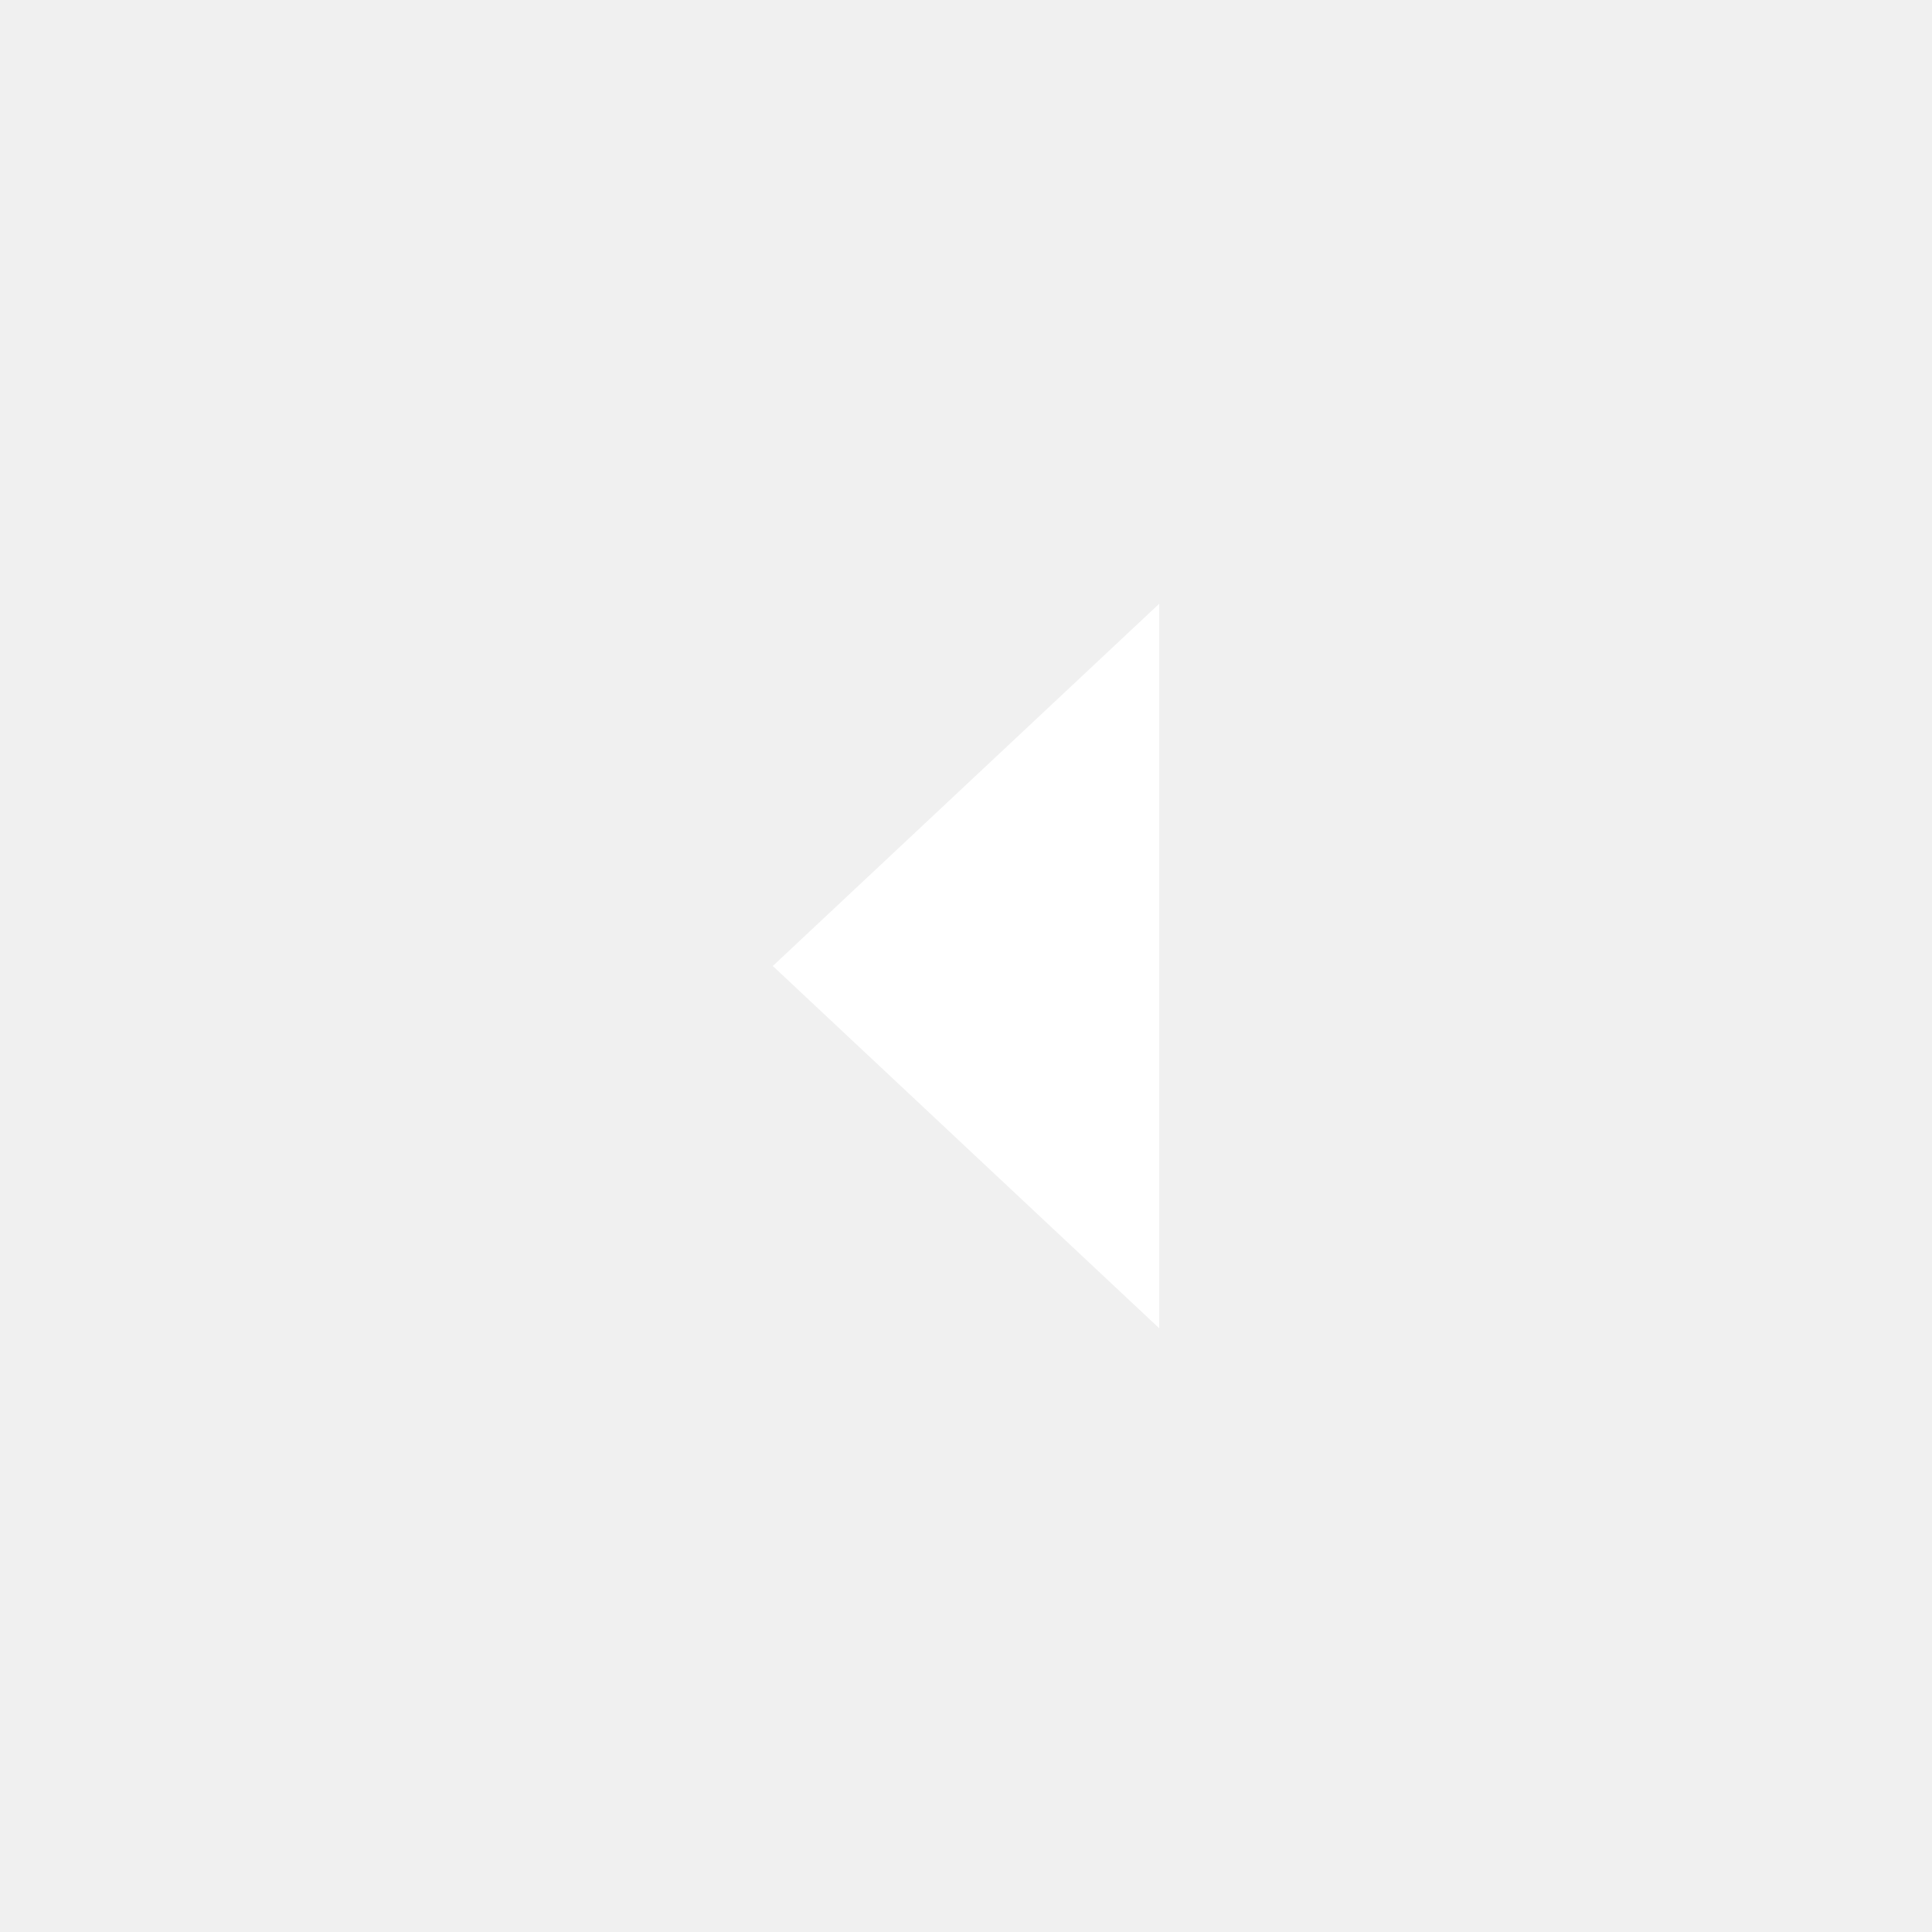
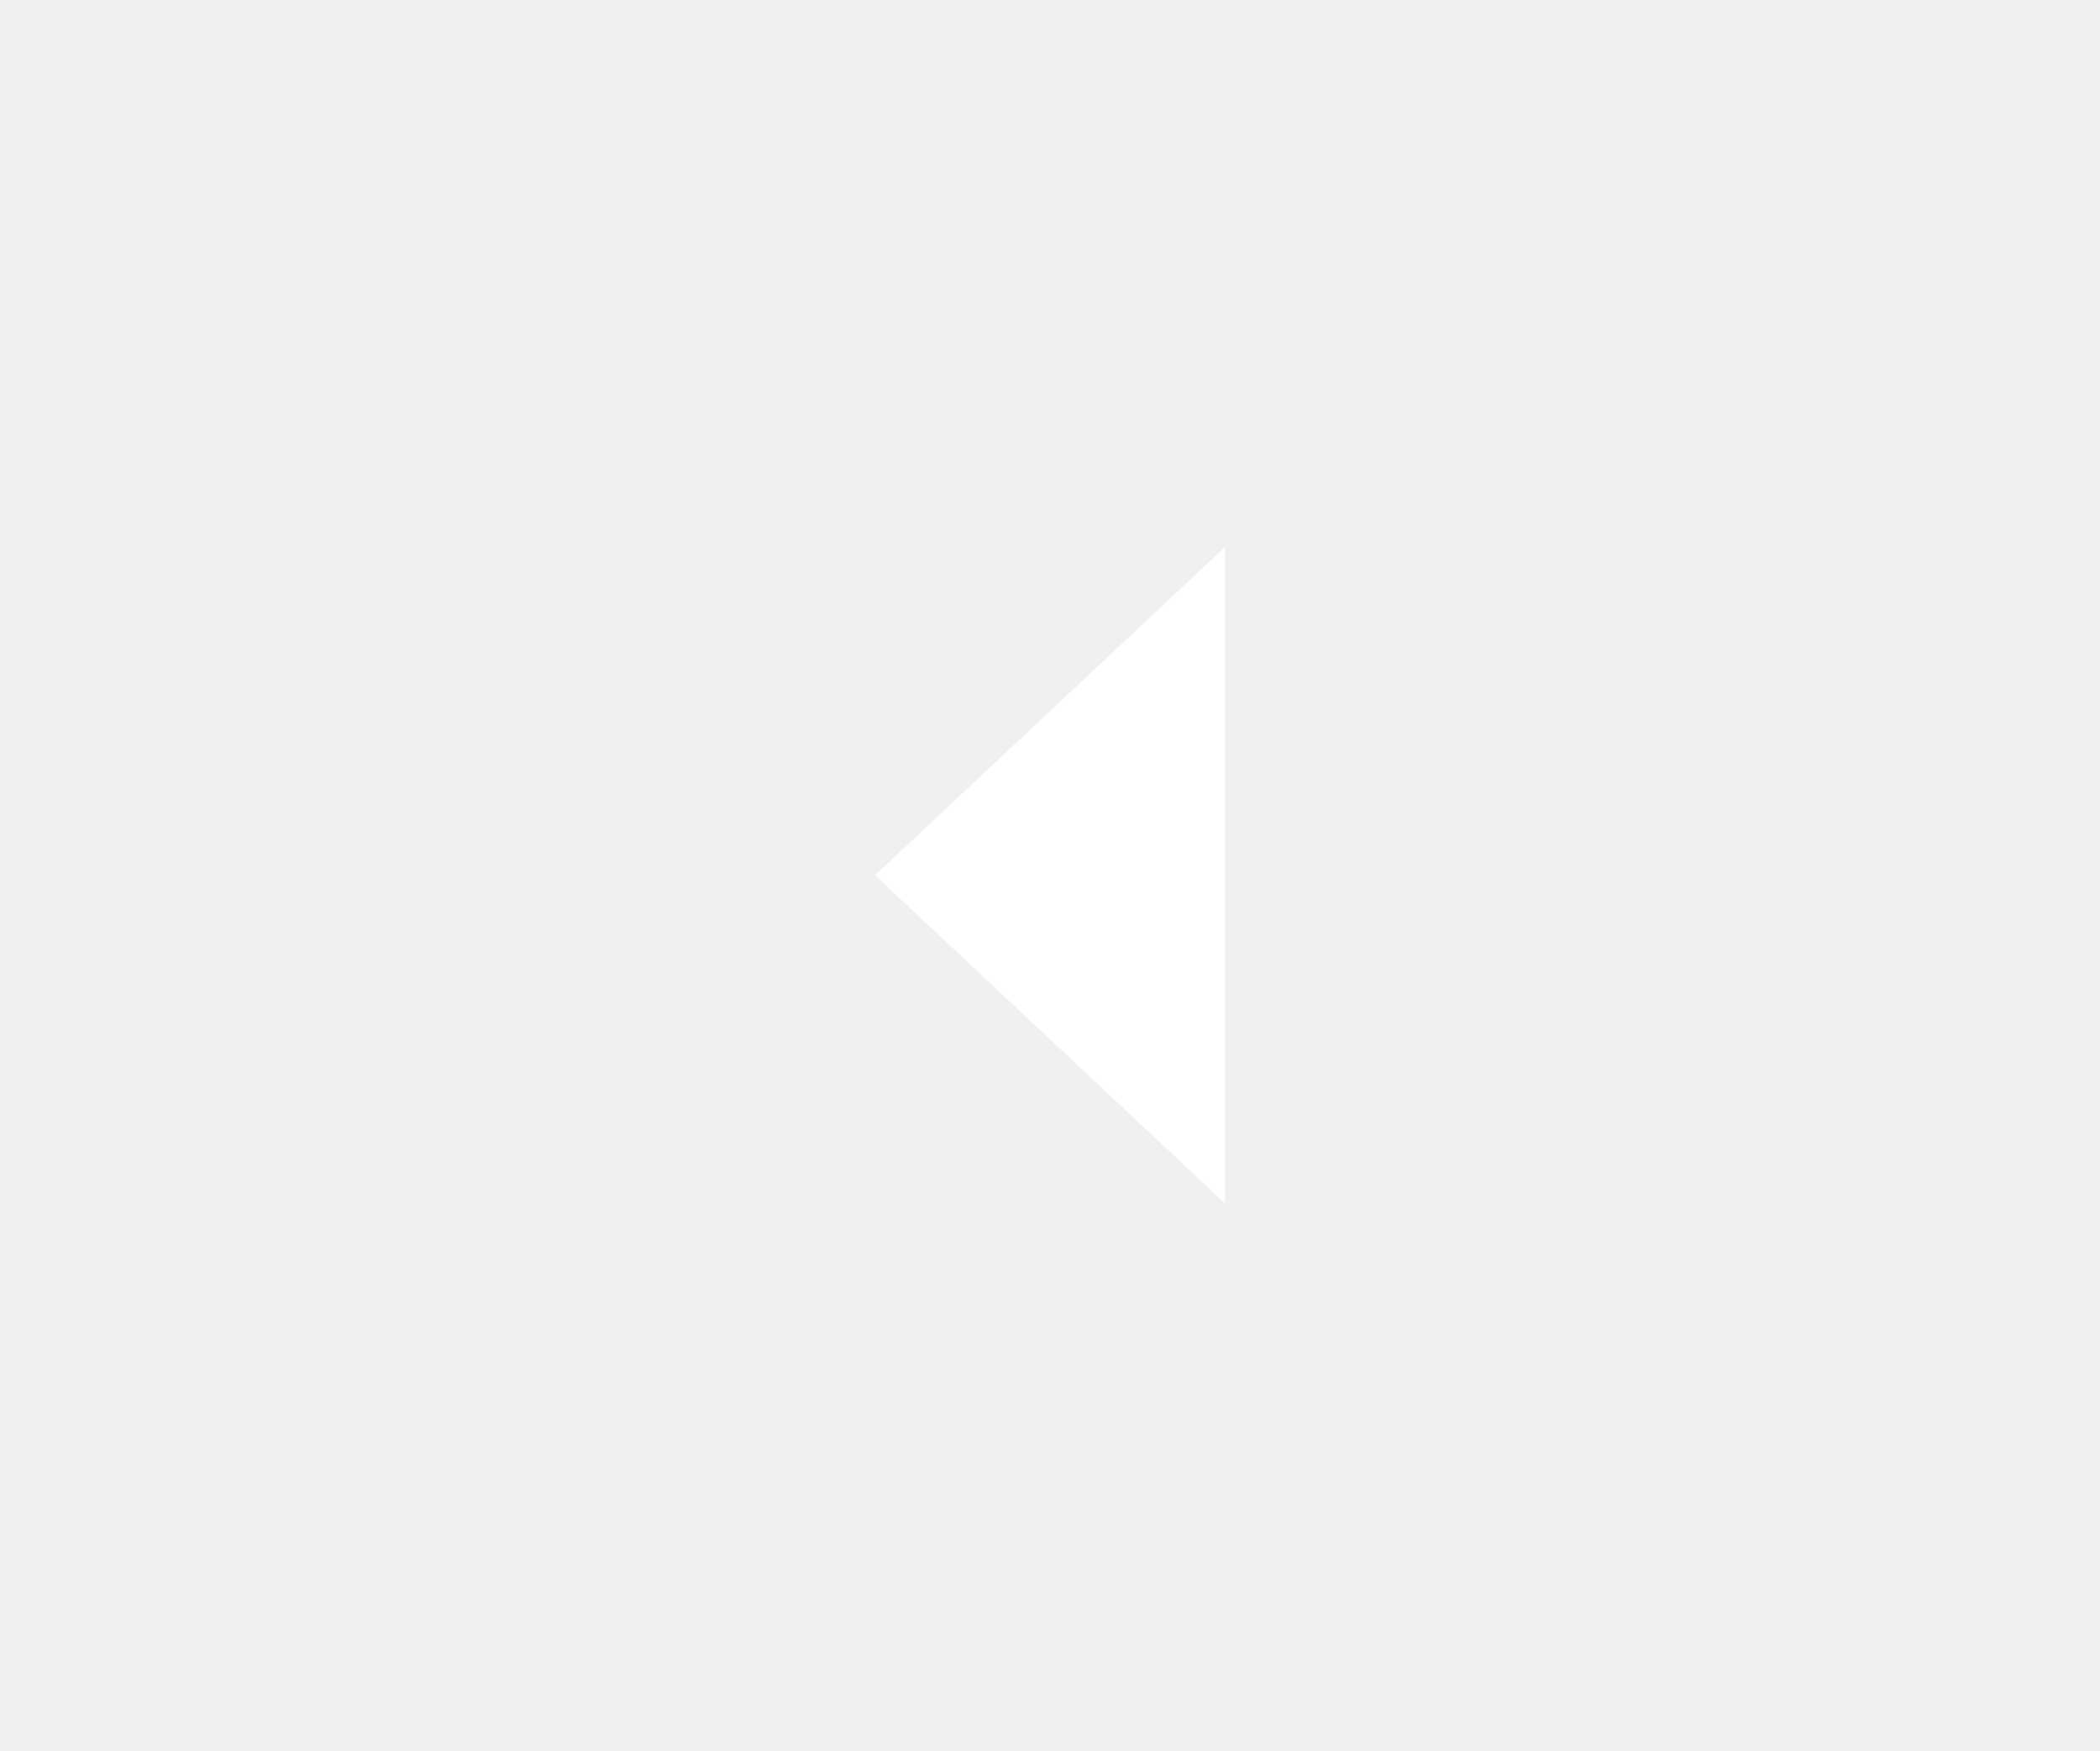
- <svg xmlns="http://www.w3.org/2000/svg" version="1.1" x="0px" y="0px" width="40px" height="40px" viewBox="0 0 40 40" enable-background="new 0 0 40 40" xml:space="preserve">
-   <g id="phone" display="none">
-     <path display="inline" fill="#FFFFFF" d="M26,5H14c-1.104,0-2,0.896-2,2v24c0,1.104,0.896,2,2,2h12c1.104,0,2-0.896,2-2V7   C28,5.896,27.104,5,26,5z M22,32h-4c-0.552,0-1-0.447-1-1s0.448-1,1-1h4c0.553,0,1,0.447,1,1S22.553,32,22,32z M26,29H14V9h12V29z    M22,8h-4V7h4V8z" />
+ <svg xmlns="http://www.w3.org/2000/svg" version="1.1" x="0px" y="0px" width="48px" height="40px" viewBox="0 0 48 40" style="enable-background:new 0 0 48 40;" xml:space="preserve">
+   <g id="next_left">
+     <polygon style="fill:#FFFFFF;" points="28,27.5 28,12.5 20,20  " />
  </g>
-   <g id="pc" display="none">
-     <g display="inline">
-       <rect x="19" y="29" fill="#FFFFFF" width="2" height="2" />
-       <rect x="15" y="29" fill="#FFFFFF" width="3" height="2" />
-       <rect x="9" y="29" fill="#FFFFFF" width="2" height="2" />
-       <rect x="12" y="29" fill="#FFFFFF" width="2" height="2" />
-       <rect x="26" y="29" fill="#FFFFFF" width="2" height="2" />
-       <rect x="22" y="29" fill="#FFFFFF" width="3" height="2" />
-       <rect x="29" y="29" fill="#FFFFFF" width="2" height="2" />
-       <g>
-         <rect x="9" y="35" fill="#FFFFFF" width="3" height="2" />
-         <rect x="13" y="35" fill="#FFFFFF" width="3" height="2" />
-         <rect x="5" y="35" fill="#FFFFFF" width="3" height="2" />
-         <rect x="32" y="35" fill="#FFFFFF" width="3" height="2" />
-         <rect x="17" y="35" fill="#FFFFFF" width="6" height="2" />
-         <rect x="28" y="35" fill="#FFFFFF" width="3" height="2" />
-         <rect x="24" y="35" fill="#FFFFFF" width="3" height="2" />
-       </g>
-       <rect x="15" y="25" fill="#FFFFFF" width="10" height="3" />
-       <path fill="#FFFFFF" d="M34,4H6C4.896,4,4,4.896,4,6v17c0,1.104,0.896,2,2,2h28c1.104,0,2-0.896,2-2V6C36,4.896,35.104,4,34,4z     M34,23H6V6h28V23z" />
-       <g>
-         <rect x="23" y="32" fill="#FFFFFF" width="2" height="2" />
-         <rect x="18" y="32" fill="#FFFFFF" width="4" height="2" />
-         <rect x="11" y="32" fill="#FFFFFF" width="3" height="2" />
-         <rect x="15" y="32" fill="#FFFFFF" width="2" height="2" />
-         <rect x="26" y="32" fill="#FFFFFF" width="3" height="2" />
-         <rect x="30" y="32" fill="#FFFFFF" width="3" height="2" />
-         <rect x="7" y="32" fill="#FFFFFF" width="3" height="2" />
-       </g>
-     </g>
-   </g>
-   <g id="tv" display="none">
-     <polygon display="inline" fill="#FFFFFF" points="26,33 14,33 12,36 28,36  " />
-     <path display="inline" fill="#FFFFFF" d="M34,10H6c-1.104,0-2,0.896-2,2v17c0,1.104,0.896,2,2,2h28c1.104,0,2-0.896,2-2V12   C36,10.896,35.104,10,34,10z M34,29H6V12h28V29z" />
-     <path display="inline" fill="#FFFFFF" d="M24,10h-8c0-2.21,1.79-4,4-4S24,7.79,24,10z" />
-     <rect x="21" y="4" transform="matrix(0.7071 -0.7071 0.7071 0.7071 3.7874 19.1431)" display="inline" fill="#FFFFFF" width="7.999" height="2" />
-     <rect x="11" y="4" transform="matrix(-0.7071 -0.7071 0.7071 -0.7071 22.0717 19.1418)" display="inline" fill="#FFFFFF" width="7.999" height="2" />
-   </g>
-   <g id="tablet" display="none">
-     <path display="inline" fill="#FFFFFF" d="M34,7H6C4.896,7,4,7.896,4,9v22c0,1.104,0.896,2,2,2h28c1.105,0,2-0.896,2-2V9   C36,7.896,35.105,7,34,7z M22,32h-4c-0.553,0-1-0.447-1-1s0.447-1,1-1h4c0.553,0,1,0.447,1,1S22.553,32,22,32z M34,29H6V9h28V29z" />
-   </g>
-   <g id="laptop" display="none">
-     <g display="inline">
-       <path fill="#FFFFFF" d="M33,4H7C5.896,4,5,4.896,5,6v17c0,1.104,0.896,2,2,2h26c1.104,0,2-0.896,2-2V6C35,4.896,34.104,4,33,4z     M33,23H7V6h26V23z" />
-     </g>
-     <path display="inline" fill="#FFFFFF" d="M24,27c0,0,0,1-1,1s-5,0-6,0s-1-1-1-1H1c0,1.657,1.343,3,3,3h32c1.657,0,3-1.343,3-3H24z" />
-   </g>
-   <g id="movie" display="none">
-     <g display="inline">
-       <path fill="#FFFFFF" d="M1,6v28h38V6H1z M6,30H3v-3h3V30z M6,24H3v-3h3V24z M6,19H3v-3h3V19z M6,13H3v-3h3V13z M32,31H8V9h24V31z     M37,30h-3v-3h3V30z M37,24h-3v-3h3V24z M37,19h-3v-3h3V19z M37,13h-3v-3h3V13z M16,28.283V11.484l11.2,8.399L16,28.283z" />
-     </g>
-   </g>
-   <g id="music" display="none">
-     <g display="inline">
-       <path fill="#FFFFFF" d="M30,3.686L13,9v17.889c0-0.069-0.645-0.119-0.992-0.119c-2.223,0-4.029,1.504-4.029,3.353    c0,1.852,1.789,3.354,4.012,3.354c2.225,0,4.009-1.503,4.009-3.354V15.149l11-3.589v10.797c0-0.069-0.519-0.117-0.866-0.117    c-2.229,0-3.972,1.503-3.972,3.354c0,1.849,1.693,3.353,3.922,3.353c2.223,0,3.916-1.504,3.916-3.353V3.709    C30,3.701,30,3.695,30,3.686z" />
-     </g>
-   </g>
-   <g id="image" display="none">
-     <g display="inline">
-       <g>
-         <path fill="#FFFFFF" d="M36,9v22H4V9H36 M39,6H1v28h38V6L39,6z" />
-         <circle fill="#FFFFFF" cx="11.2" cy="14.4" r="2.8" />
-         <polygon fill="#FFFFFF" points="11.201,22.399 5.601,28 16.801,28    " />
-         <polygon fill="#FFFFFF" points="18.78,28 33.601,28 22.4,14.2 14.99,24.062    " />
-       </g>
-     </g>
-   </g>
-   <g id="tv_channels" display="none">
-     <path display="inline" fill="#FFFFFF" d="M9,12v21h30V12H9z M37,23c0,4.094-1,7-1,7s-5.938,1-12,1s-12-1-12-1s-1-2.87-1-7   c0-5.031,1-8,1-8s6.062-1,12-1s12,1,12,1S37,18.906,37,23z" />
-     <g display="inline">
-       <path fill="#FFFFFF" d="M20.809,27.953h-2.323v-9.055h-2.76v-1.94h7.836v1.94h-2.753V27.953z" />
-       <path fill="#FFFFFF" d="M30.908,16.958h2.354l-3.429,10.995h-2.542l-3.422-10.995h2.354l1.865,6.618    c0.024,0.084,0.06,0.229,0.103,0.428c0.042,0.202,0.087,0.421,0.135,0.662c0.048,0.24,0.094,0.481,0.139,0.722    s0.081,0.444,0.105,0.61c0.024-0.166,0.061-0.37,0.105-0.61s0.093-0.479,0.143-0.718s0.099-0.457,0.146-0.657    c0.048-0.202,0.083-0.346,0.109-0.437L30.908,16.958z" />
-     </g>
-     <polygon display="inline" fill="#FFFFFF" points="7,10 35,10 35,8 5,8 5,28 7,28  " />
-     <polygon display="inline" fill="#FFFFFF" points="3,6 31,6 31,4 1,4 1,23 3,23  " />
-   </g>
-   <g id="webinos_apps" display="none">
-     <path display="inline" fill="#FFFFFF" d="M24.73,11.51C16.51,11.985,9.955,18.088,8.584,25.86   c2.965-6.44,9.224-10.175,15.029-8.554c6.606,1.84,10.126,9.912,7.863,18.027c-0.012,0.039-0.025,0.074-0.037,0.115   c-1.765,1.309-3.711,2.274-5.745,2.897c0.473-0.773,0.888-1.608,1.224-2.501c2.429-6.438,0.006-13.313-5.41-15.356   c-4.637-1.751-9.962,0.613-12.924,5.371c3.455-3.484,7.945-4.367,10.664-1.849c3.094,2.861,2.729,9.04-0.819,13.798   c-0.316,0.424-0.648,0.82-0.992,1.191c-1.468-0.205-2.92-0.582-4.324-1.133c0.96-0.555,1.896-1.278,2.747-2.167   c3.41-3.549,4.201-8.324,1.765-10.663c-2.085-2.005-5.858-1.573-9.041,0.822c3.063-1.499,5.894-1.173,6.646,0.938   c0.857,2.395-1.3,6.188-4.817,8.466c-0.355,0.229-0.71,0.434-1.063,0.613c-0.676-0.461-1.333-0.972-1.959-1.53   C-0.482,27.33-1.176,15.26,5.839,7.389c7.017-7.872,19.086-8.564,26.957-1.549c3.573,3.184,5.668,7.41,6.232,11.814   C35.613,13.62,30.412,11.184,24.73,11.51z" />
-   </g>
-   <g id="play..." display="none">
-     <polygon display="inline" fill="#FFFFFF" points="7,34 7,6 35,20  " />
-   </g>
-   <g id="add..." display="none">
-     <g display="inline">
-       <polygon fill="#FFFFFF" points="20,12 12,12 12,4 8,4 8,12 0,12 0,16 8,16 8,24 12,24 12,16 20,16   " />
-       <g>
-         <rect x="24" y="20" fill="#FFFFFF" width="16" height="4" />
-         <rect x="24" y="12" fill="#FFFFFF" width="16" height="4" />
-         <rect x="24" y="28" fill="#FFFFFF" width="16" height="4" />
-         <rect x="16" y="20" fill="#FFFFFF" width="4" height="4" />
-         <rect x="16" y="28" fill="#FFFFFF" width="4" height="4" />
-       </g>
-     </g>
-   </g>
-   <g id="sync" display="none">
-     <g display="inline">
-       <path fill="#FFFFFF" d="M33.969,17.775l-2.901,2.902c0.014-0.227,0.04-0.449,0.04-0.678c0-6.075-4.925-11-11-11    c-1.822,0-3.537,0.45-5.052,1.235l2.384,2.384c0.835-0.303,1.73-0.476,2.668-0.476c4.332,0,7.857,3.524,7.857,7.857    c0,0.212-0.018,0.42-0.034,0.627l-2.852-2.852l-2.222,2.223l6.667,6.667l6.667-6.667L33.969,17.775z" />
-       <path fill="#FFFFFF" d="M20.107,27.857c-4.332,0-7.857-3.525-7.857-7.857c0-0.082,0.016-0.159,0.018-0.24l2.845,2.844l2.222-2.223    l-6.667-6.667L4,20.381l2.223,2.223l2.896-2.896C9.116,19.806,9.107,19.902,9.107,20c0,6.075,4.924,11,11,11    c1.895,0,3.677-0.479,5.232-1.322l-2.368-2.369C22.083,27.658,21.118,27.857,20.107,27.857z" />
-     </g>
-   </g>
-   <g id="add" display="none">
-     <g display="inline">
-       <polygon fill="#FFFFFF" points="27,18 22,18 22,13 18,13 18,18 13,18 13,22 18,22 18,27 22,27 22,22 27,22   " />
-     </g>
-   </g>
-   <g id="remove" display="none">
-     <g display="inline">
-       <rect x="13" y="18" fill="#FFFFFF" width="14" height="4" />
-     </g>
-   </g>
-   <g id="right" display="none">
-     <polygon display="inline" fill="#FFFFFF" points="26.999,19 17.999,10 14.999,13 20.999,19 14.999,25 17.999,28  " />
-   </g>
-   <g id="left" display="none">
-     <polygon display="inline" fill="#FFFFFF" points="14.999,19 23.999,28 26.999,25 20.999,19 26.999,13 23.999,10  " />
-   </g>
-   <g id="down" display="none">
-     <polygon display="inline" fill="#FFFFFF" points="21,25 30,16 27,13 21,19 15,13 12,16  " />
-   </g>
-   <g id="up" display="none">
-     <polygon display="inline" fill="#FFFFFF" points="21,13 30,22 27,25 21,19 15,25 12,22  " />
-   </g>
-   <g id="right_big" display="none">
-     <polygon display="inline" fill="#FFFFFF" points="30.998,20 11.999,39 8.999,36 24.998,20 8.999,4 11.999,1  " />
-   </g>
-   <g id="left_big" display="none">
-     <polygon display="inline" fill="#FFFFFF" points="9,20.001 28,39.002 31,36.002 15,20.001 31,4.001 28,1.001  " />
-   </g>
-   <g id="up_big" display="none">
-     <polygon display="inline" fill="#FFFFFF" points="19.999,9.001 0.999,28.001 3.999,31.001 19.999,15.001 35.999,31.001    38.999,28.001  " />
-   </g>
-   <g id="down_big" display="none">
-     <polygon display="inline" fill="#FFFFFF" points="20,31 39,12 36,9 20,25 4,9 1,12  " />
-   </g>
-   <g id="next_down" display="none">
-     <polygon display="inline" fill="#FFFFFF" points="27.5,16 12.5,16 20,24  " />
-   </g>
-   <g id="next_up" display="none">
-     <polygon display="inline" fill="#FFFFFF" points="12.5,24 27.5,24 20,16  " />
-   </g>
-   <g id="next_left_1_">
-     <polygon fill="#FFFFFF" points="24,27.5 24,12.5 16,20  " />
-   </g>
-   <g id="next_right" display="none">
-     <polygon display="inline" fill="#FFFFFF" points="16,12.5 16,27.5 24,20  " />
-   </g>
-   <g id="folder" display="none">
-     <g display="inline">
-       <polygon fill="#FFFFFF" points="30,32 27,19 7,19 11,32   " />
-       <polygon fill="#FFFFFF" points="29.083,17 32,30.998 32,13 25,13 24,15 11,15 11,17   " />
-     </g>
-   </g>
-   <g id="album" display="none">
-     <g display="inline">
-       <polygon fill="#FFFFFF" points="30,32 27,19 7,19 11,32   " />
-       <path fill="#FFFFFF" d="M29.083,17L32,30.421V15h-4.379c0.285,0.656,0.342,1.49,0.369,2H29.083z" />
-       <path fill="#FFFFFF" d="M11.953,17h1.113h2.212c0.123-1,1.327-2.566,2.796-2.566c1.47,0,2.674,1.566,2.797,2.566h4.617    c-0.13-4-3.401-7.184-7.414-7.184S10.791,13,10.661,17h0.648H11.953z" />
-     </g>
-   </g>
-   <g id="search" display="none">
-     <path display="inline" fill="#FFFFFF" d="M18,7c-4.418,0-8,3.582-8,8c0,4.419,3.582,8,8,8s8-3.581,8-8C26,10.582,22.418,7,18,7z    M18,21c-3.314,0-6-2.686-6-6s2.686-6,6-6c3.314,0,6,2.686,6,6S21.314,21,18,21z" />
-     <polygon display="inline" fill="#FFFFFF" points="29.915,30.111 28.933,32.41 28.067,32.91 25.585,32.611 21.335,25.25    25.665,22.75  " />
-   </g>
-   <g id="Ebene_31" display="none">
-     <g display="inline">
-       <polyline fill="#FFFFFF" points="12,13 15,13 15,16 12,16 12,13   " />
-       <rect x="17" y="18" fill="#FFFFFF" width="10" height="3" />
-       <rect x="17" y="13" fill="#FFFFFF" width="10" height="3" />
-       <rect x="17" y="23" fill="#FFFFFF" width="10" height="3" />
-       <rect x="12" y="18" fill="#FFFFFF" width="3" height="3" />
-       <rect x="12" y="23" fill="#FFFFFF" width="3" height="3" />
-     </g>
-   </g>
-   <g id="player_next" display="none">
-     <g display="inline" opacity="0.75">
-       <g>
-         <polygon fill="#FFFFFF" points="9,8 9,32 22,20    " />
-         <rect x="22" y="8" fill="#FFFFFF" width="8" height="24" />
-       </g>
-     </g>
-   </g>
-   <g id="player_prev" display="none">
-     <g display="inline" opacity="0.75">
-       <g>
-         <polygon fill="#FFFFFF" points="30,32 30,8 17,20    " />
-         <rect x="9" y="8" fill="#FFFFFF" width="8" height="24" />
-       </g>
-     </g>
-   </g>
-   <g id="player_bwd" display="none">
-     <g display="inline" opacity="0.75">
-       <g>
-         <polygon fill="#FFFFFF" points="33,32 33,8 20,20    " />
-       </g>
-     </g>
-     <g display="inline" opacity="0.75">
-       <g>
-         <polygon fill="#FFFFFF" points="20,32 20,8 7,20    " />
-       </g>
-     </g>
-   </g>
-   <g id="player_fwd" display="none">
-     <g display="inline" opacity="0.75">
-       <g>
-         <polygon fill="#FFFFFF" points="7,8 7,32 20,20    " />
-       </g>
-     </g>
-     <g display="inline" opacity="0.75">
-       <g>
-         <polygon fill="#FFFFFF" points="20,8 20,32 33,20    " />
-       </g>
-     </g>
-   </g>
-   <g id="player_HD" display="none">
-     <path display="inline" fill="#FFFFFF" d="M17.793,31h-4.65v-9.495H5.665V31H1V9h4.665v8.623h7.478V9h4.65V31z" />
-     <path display="inline" fill="#FFFFFF" d="M39.02,19.79c0,1.855-0.254,3.483-0.76,4.882c-0.508,1.4-1.24,2.569-2.197,3.507   c-0.959,0.938-2.131,1.643-3.521,2.114C31.152,30.764,29.568,31,27.793,31H22V9h6.439c1.617,0,3.072,0.231,4.373,0.692   c1.299,0.462,2.408,1.146,3.332,2.054c0.924,0.908,1.633,2.035,2.131,3.379C38.771,16.469,39.02,18.024,39.02,19.79z    M34.295,19.909c0-1.224-0.123-2.279-0.369-3.167s-0.602-1.623-1.068-2.204c-0.467-0.582-1.039-1.014-1.717-1.294   c-0.676-0.281-1.451-0.421-2.322-0.421h-2.152v14.324h1.715c1.965,0,3.443-0.602,4.432-1.806S34.295,22.328,34.295,19.909z" />
-   </g>
-   <g id="player_play" display="none">
-     <polygon display="inline" fill="#FFFFFF" points="9,32 9,8 33,20  " />
-   </g>
-   <g id="player_enter_fullscreen" display="none">
-     <g display="inline">
-       <polygon fill="#FFFFFF" points="5,32 12,32 5,25   " />
-       <polygon fill="#FFFFFF" points="28,8 35,15 35,8   " />
-       <polygon fill="#FFFFFF" points="32,29 13,29 16,32 35,32 35,19 32,16   " />
-       <polygon fill="#FFFFFF" points="8,11 27,11 24,8 5,8 5,21 8,24   " />
-     </g>
-   </g>
-   <g id="playewr_exit_fullscreen" display="none">
-     <g display="inline">
-       <g>
-         <polygon fill="#FFFFFF" points="32,18 32,29 15,29 15,32 35,32 35,18    " />
-         <polygon fill="#FFFFFF" points="25,8 5,8 5,22 8,22 8,11 25,11    " />
-       </g>
-       <polygon fill="#FFFFFF" points="28,8 28,15 35,15   " />
-       <polygon fill="#FFFFFF" points="12,32 12,25 5,25   " />
-     </g>
-   </g>
-   <g id="player_pause" display="none">
-     <g display="inline">
-       <rect x="9" y="8" fill="#FFFFFF" width="8" height="24" />
-       <rect x="23" y="8" fill="#FFFFFF" width="8" height="24" />
-     </g>
-   </g>
+   <g id="Ebene_1">
+ </g>
</svg>
